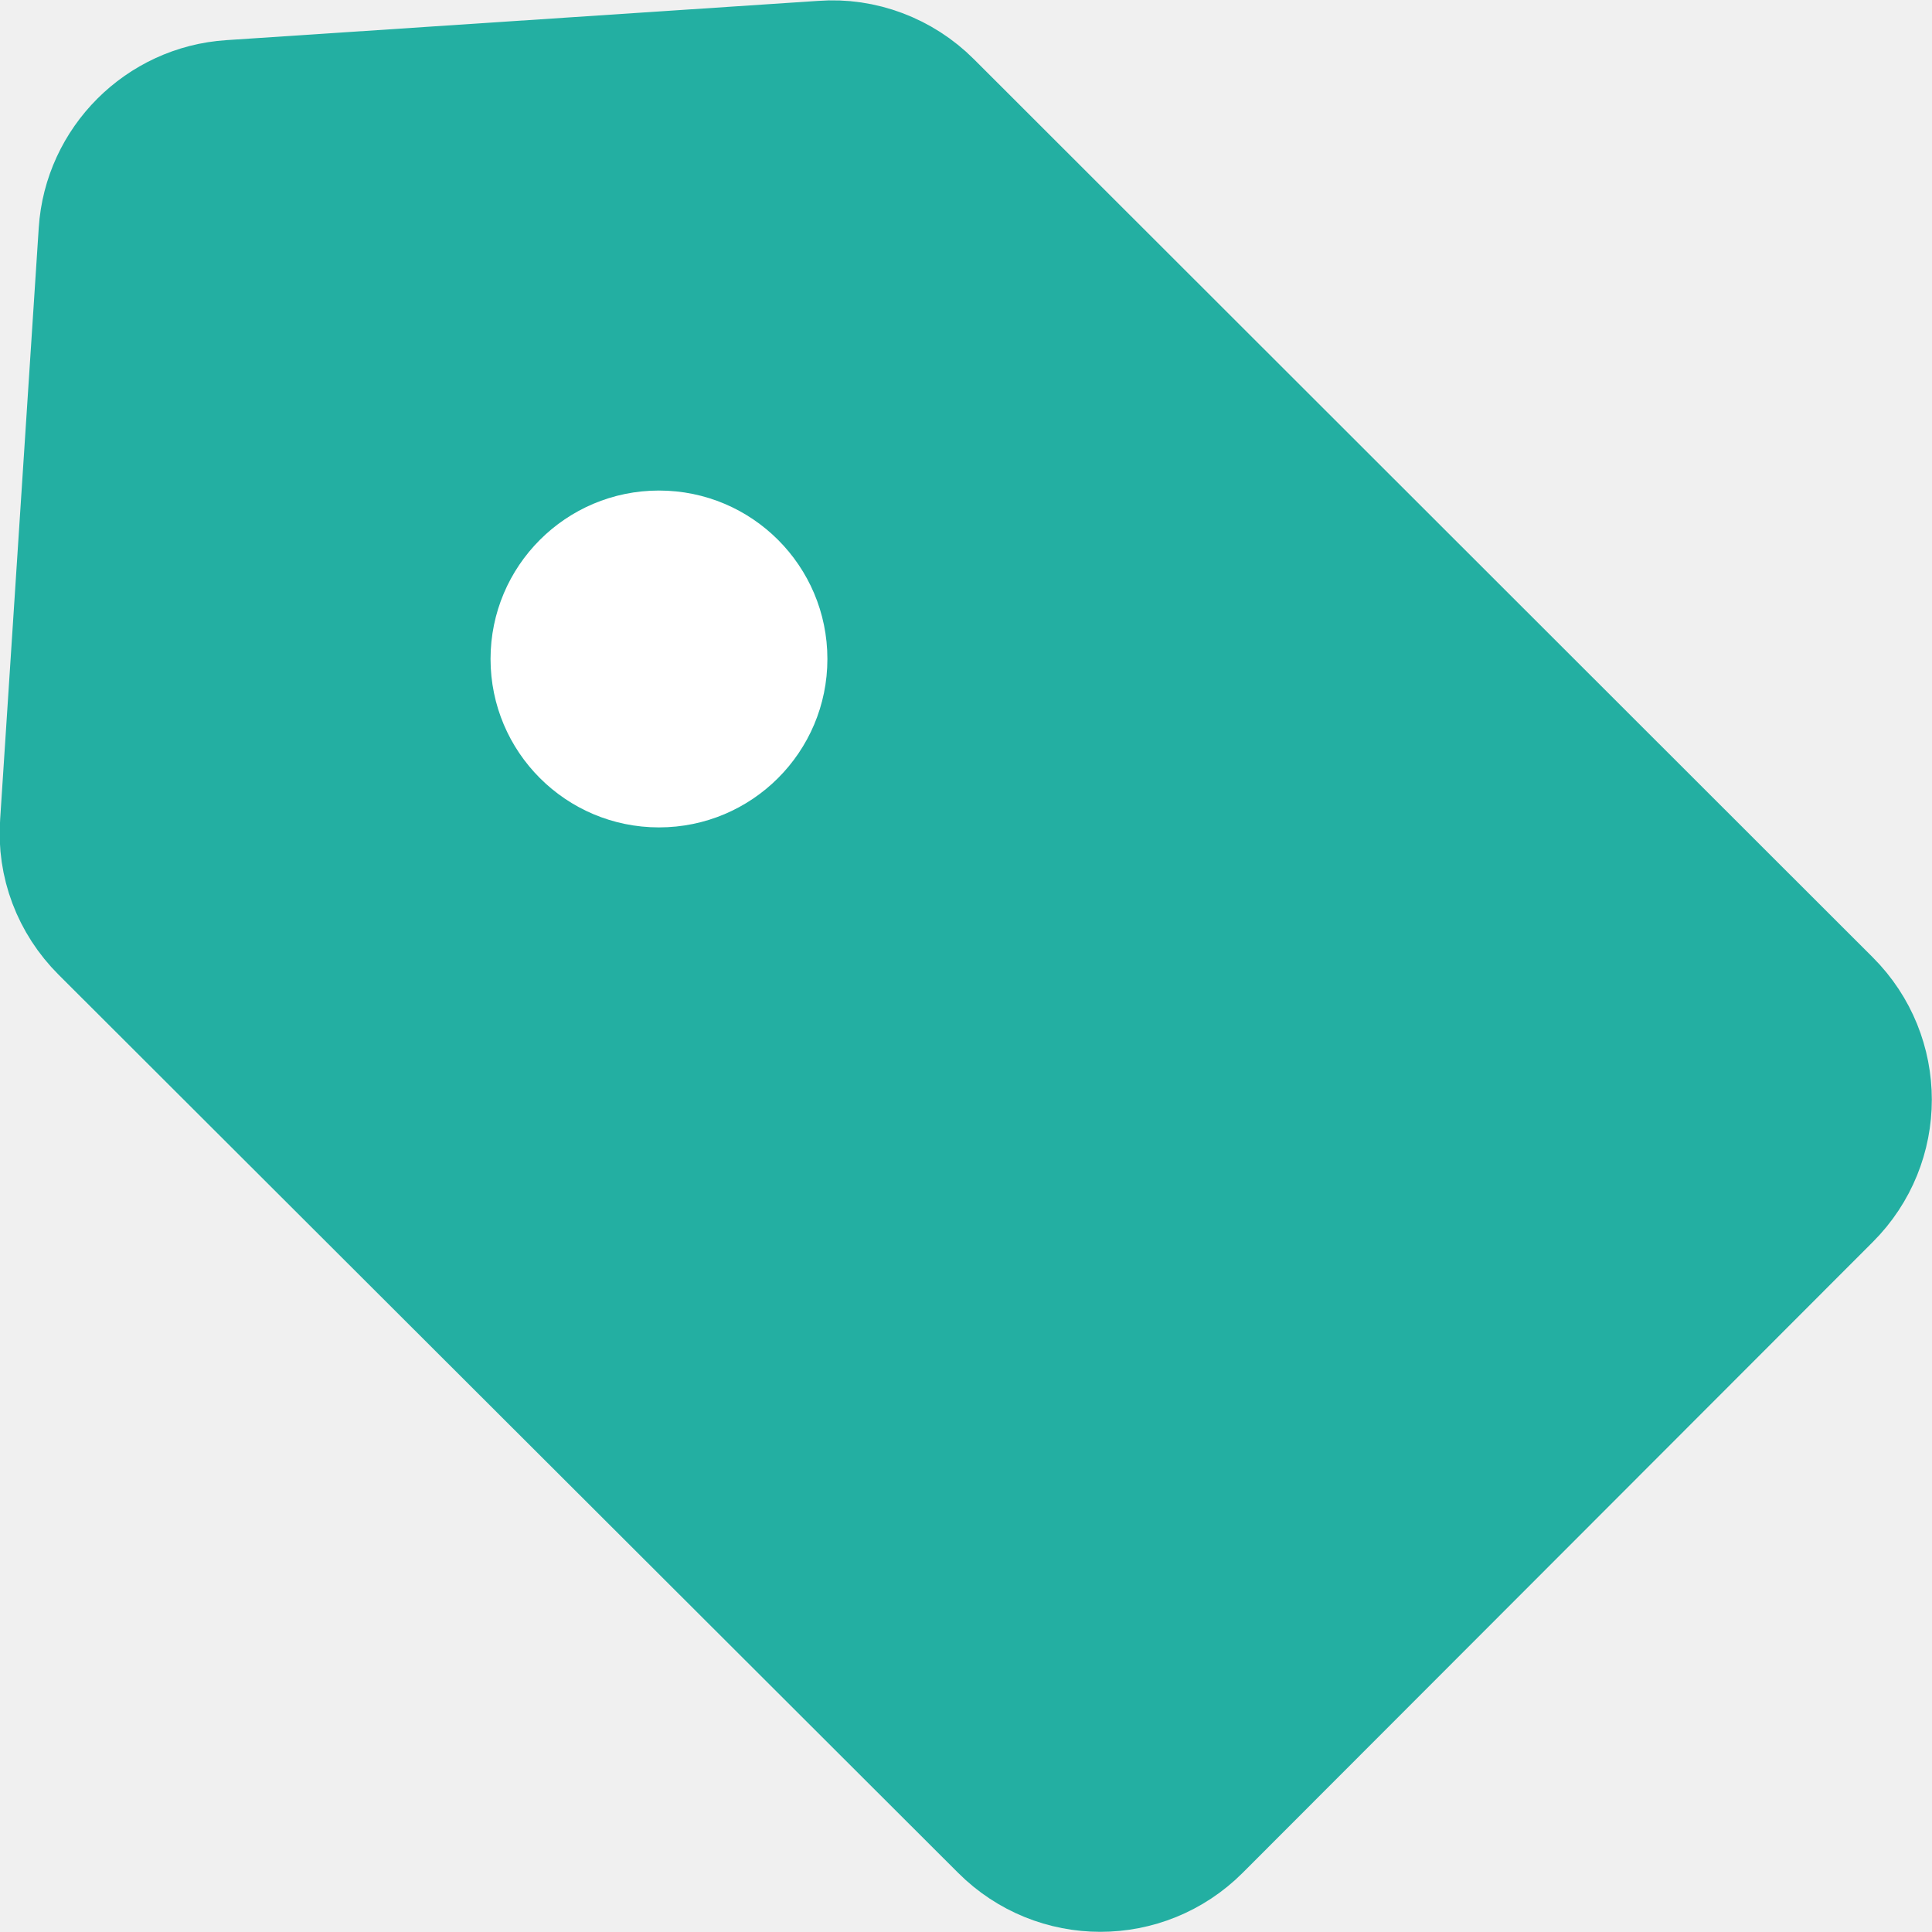
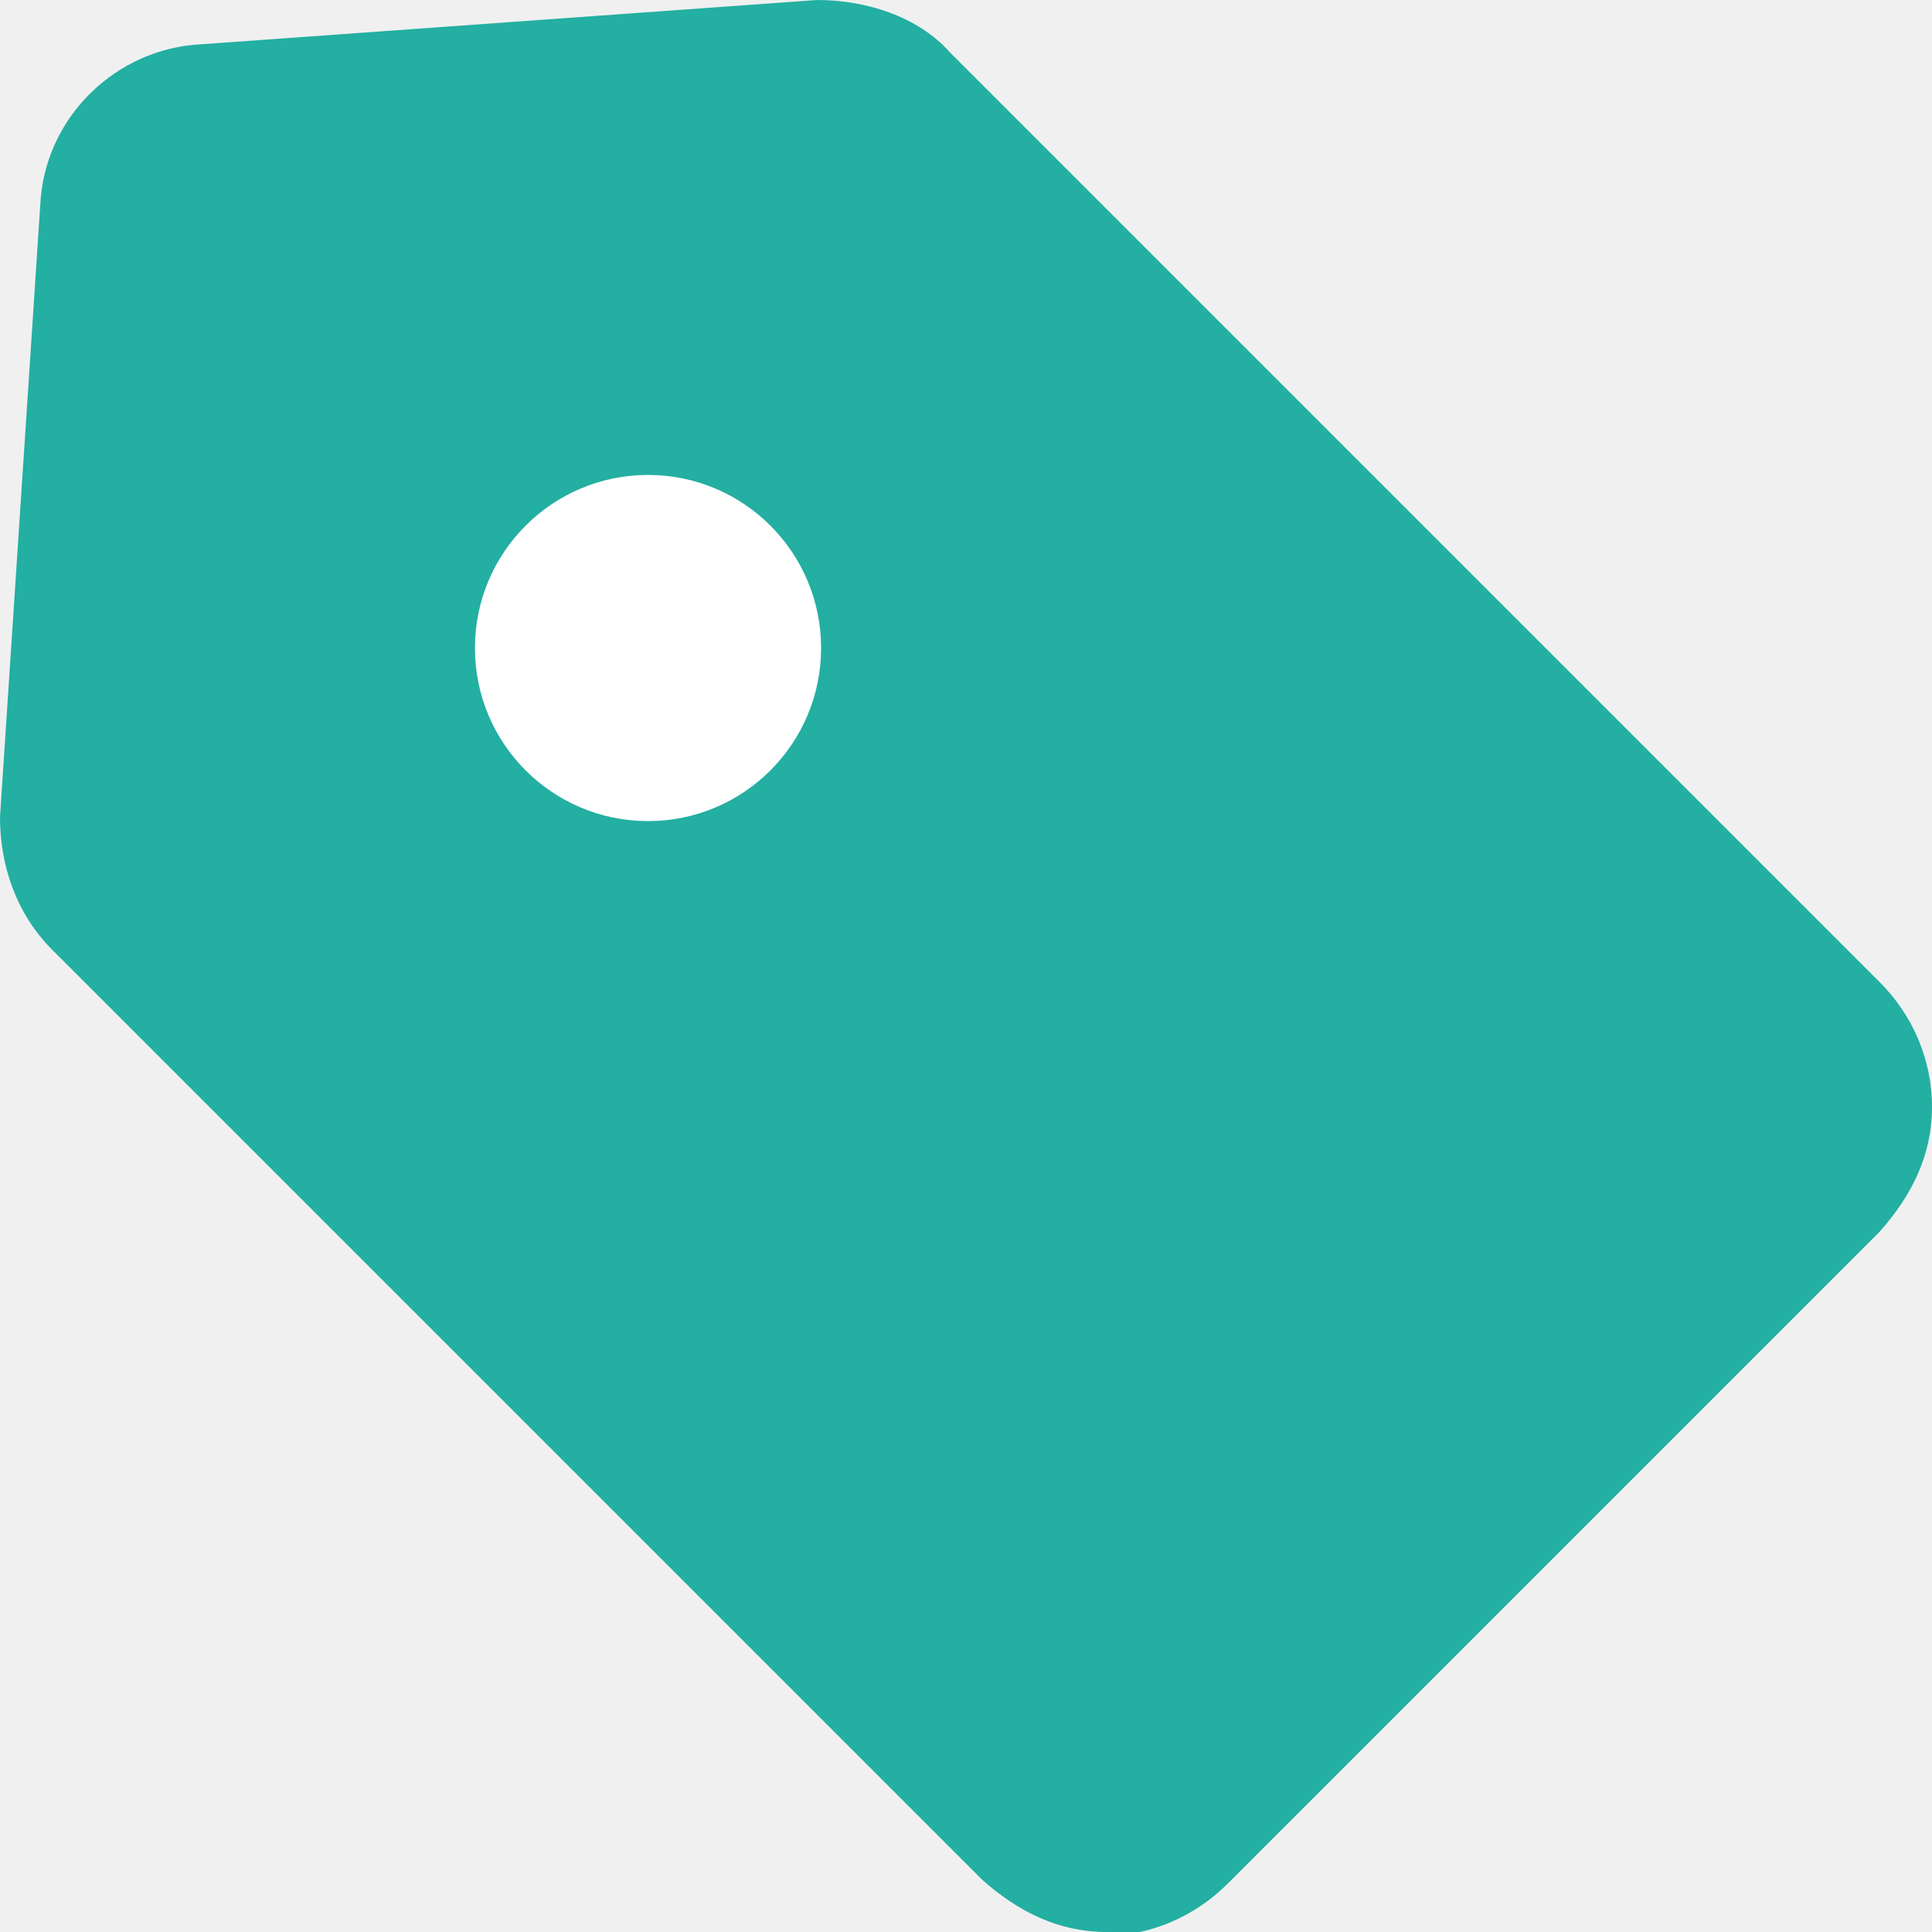
- <svg xmlns="http://www.w3.org/2000/svg" id="_圖層_2" viewBox="0 0 27.53 27.53">
+ <svg xmlns="http://www.w3.org/2000/svg" version="1.1" viewBox="0 0 48 48">
  <defs>
-     <style>.cls-1{fill:#fff;}.cls-2{fill:#23afa2;stroke:#23afa2;stroke-linecap:round;stroke-miterlimit:10;stroke-width:2px;}</style>
+     <style>
+       .cls-1 {
+         fill: #fff;
+       }
+ 
+       .cls-2 {
+         fill: #23afa2;
+       }
+     </style>
  </defs>
-   <g id="ICON">
-     <path class="cls-2" d="M17,25.98l8.98-8.99c.73-.73.73-1.91,0-2.64L13.17,1.55c-.38-.38-.91-.58-1.44-.54L3.29,1.57c-.93.06-1.68.81-1.74,1.74l-.55,8.43c-.04.54.16,1.06.54,1.44l12.82,12.8c.73.73,1.91.73,2.64,0Z" />
-     <circle class="cls-1" cx="9.39" cy="9.39" r="2.4" />
+   <g>
+     <g id="_圖層_2">
+       <g id="ICON">
+         <g>
+           <path class="cls-2" d="M29.8,46l16.2-16.2c1.3-1.3,1.3-3.4,0-4.8L22.9,2c-.7-.7-1.6-1-2.6-1L5.1,2c-1.7.1-3,1.5-3.1,3.1l-1,15.2c0,1,.3,1.9,1,2.6l23.1,23.1c1.3,1.3,3.4,1.3,4.8,0Z" />
+           <path class="cls-2" d="M27.5,48c-1.2,0-2.2-.5-3.1-1.3L1.3,23.6C.4,22.7,0,21.5,0,20.3l1-15.2c.1-2.2,1.9-3.9,4-4L20.3,0c1.2,0,2.5.4,3.3,1.3l23.1,23.1c.8.8,1.3,1.9,1.3,3.1s-.5,2.2-1.3,3.1l-16.2,16.2c-.8.8-1.9,1.3-3.1,1.3ZM20.6,1.9c0,0-.1,0-.2,0l-15.2,1c-1.2,0-2.2,1-2.2,2.2l-1,15.2c0,.7.2,1.4.7,1.9l23.1,23.1c.9.9,2.5.9,3.4,0l16.2-16.2c.9-.9.9-2.5,0-3.4L22.3,2.6c-.4-.4-1.1-.7-1.7-.7ZM29.8,46h0,0Z" />
+         </g>
+         <circle class="cls-1" cx="16.1" cy="16.1" r="4.3" />
+       </g>
+     </g>
  </g>
</svg>
